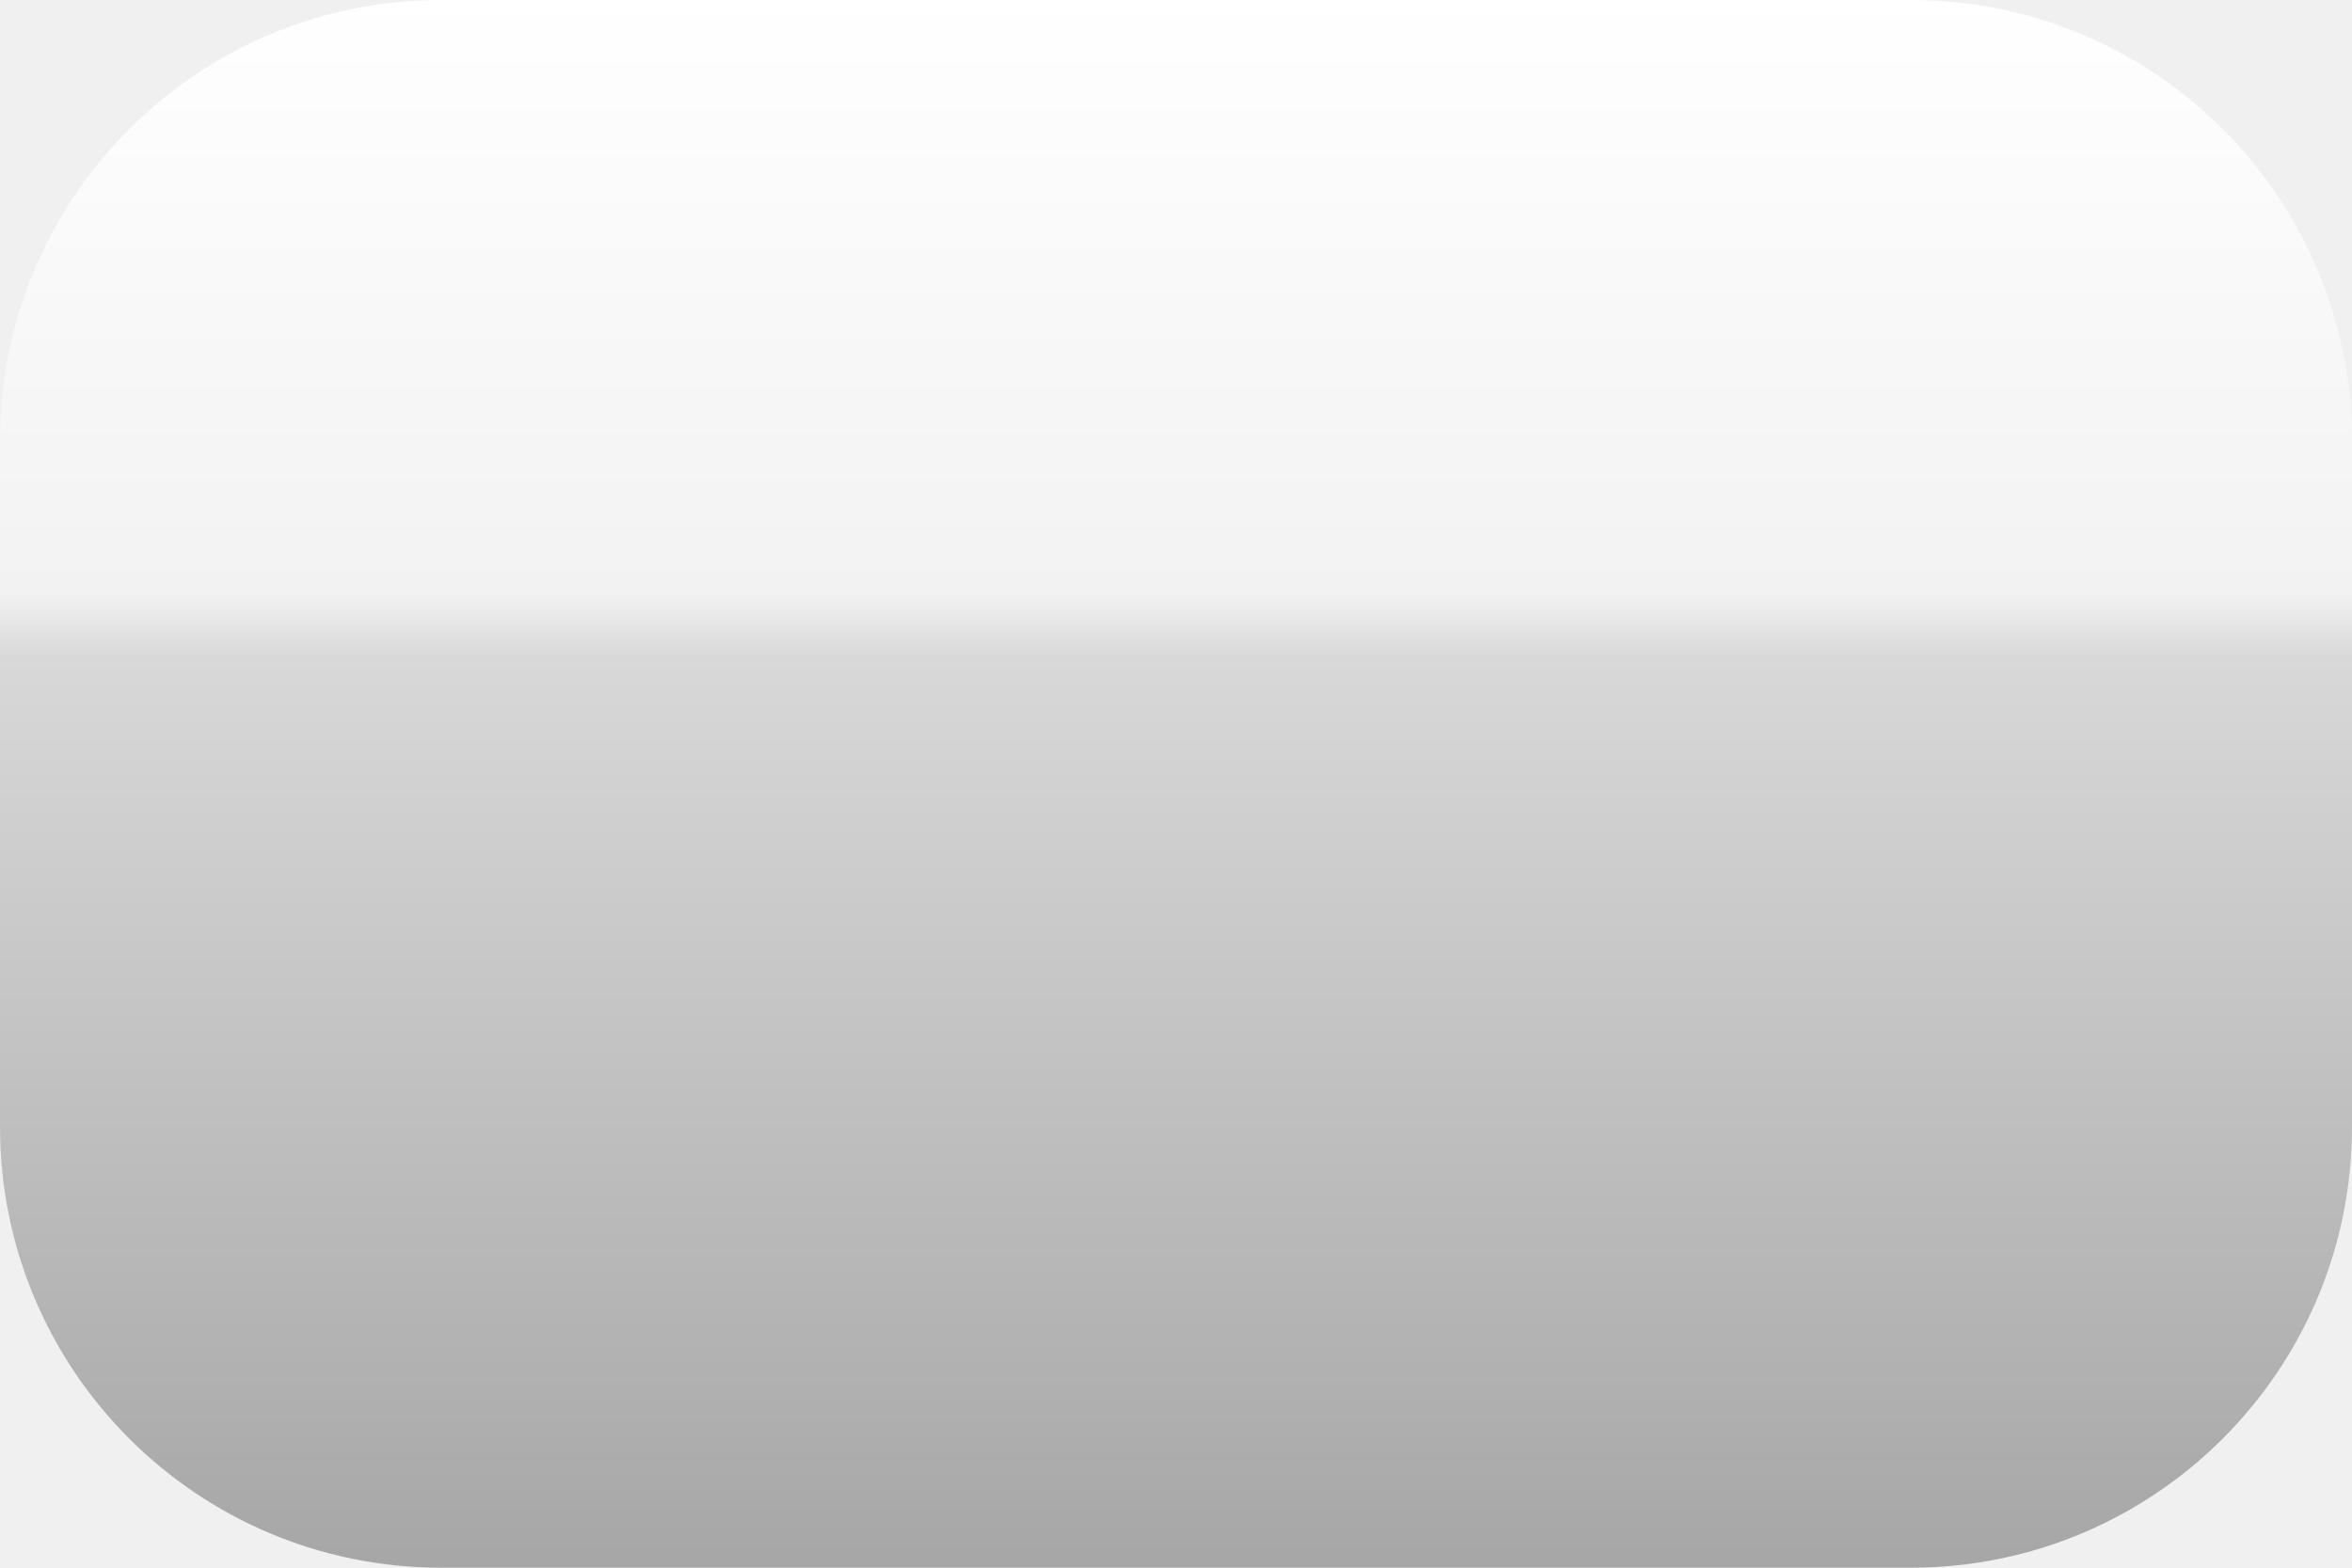
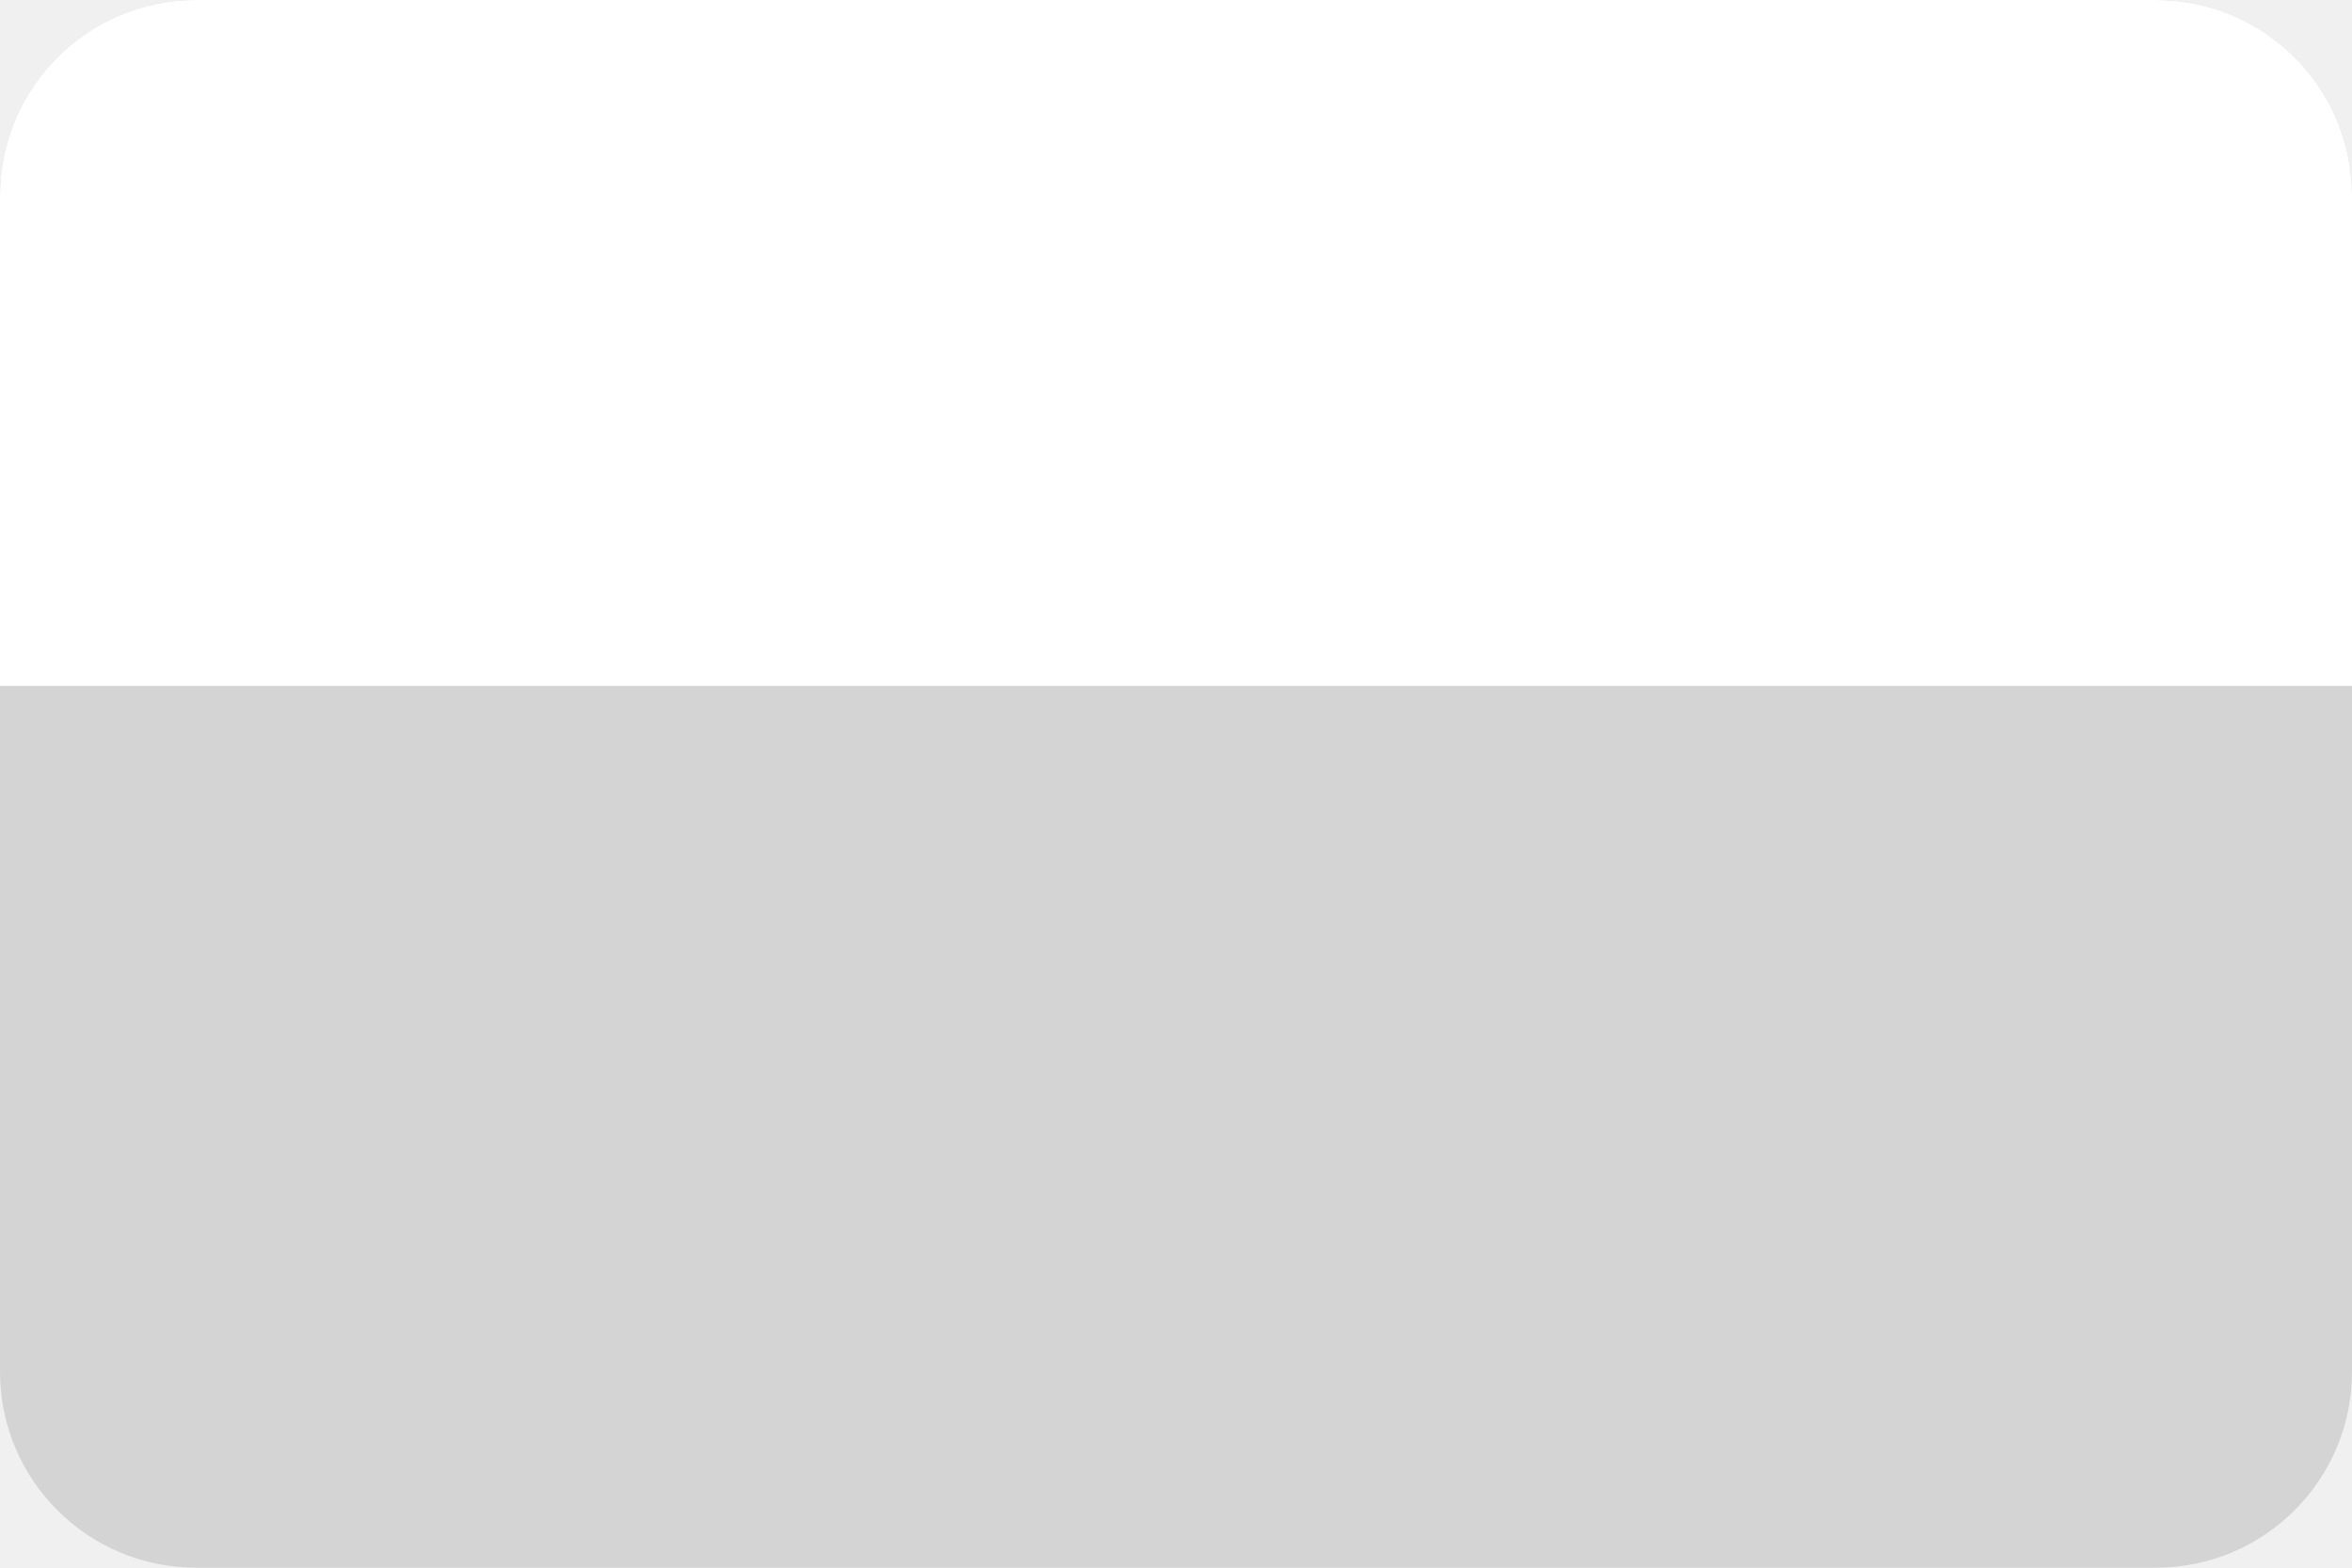
<svg xmlns="http://www.w3.org/2000/svg" width="48" height="32" viewBox="0 0 48 32">
-   <defs>
-     <linearGradient id="body" x1="0" y1="0" x2="0" y2="1">
-       <stop offset="0" stop-color="#ffffff" />
-       <stop offset="0.38" stop-color="#f2f2f2" />
-       <stop offset="0.42" stop-color="#d8d8d8" />
-       <stop offset="1" stop-color="#a6a6a6" />
-     </linearGradient>
-   </defs>
-   <rect x="0" y="0" width="48" height="32" rx="9" ry="9" fill="url(#body)" />
+   <rect x="0" y="0" width="48" height="32" rx="4" ry="4" fill="#d4d4d4" />
+   <path d="M4 0 H44 A4 4 0 0 1 48 4 V14 H0 V4 A4 4 0 0 1 4 0 Z" fill="#ffffff" />
</svg>
